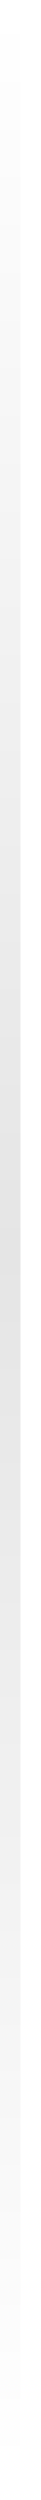
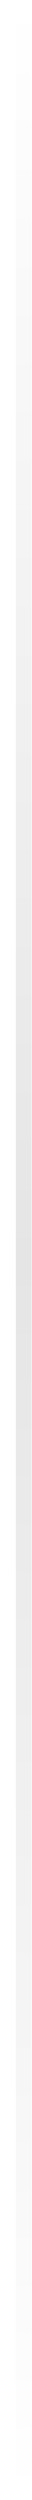
- <svg xmlns="http://www.w3.org/2000/svg" width="1" height="61" viewBox="0 0 1 61" fill="none">
-   <rect x="0.5" y="0.25" width="60" height="0.5" rx="0.25" transform="rotate(90 0.5 0.25)" fill="url(#paint0_linear)" />
+ <svg xmlns="http://www.w3.org/2000/svg" width="1" height="79" viewBox="0 0 1 79" fill="none">
+   <rect x="1" width="79" height="0.5" rx="0.25" transform="rotate(90 1 0)" fill="url(#paint0_linear)" />
  <defs>
-     <linearGradient id="paint0_linear" x1="60.5" y1="0.25" x2="0.5" y2="0.25" gradientUnits="userSpaceOnUse">
+     <linearGradient id="paint0_linear" x1="80" y1="0" x2="1" y2="0" gradientUnits="userSpaceOnUse">
      <stop stop-color="white" />
      <stop offset="0.495" stop-color="#E5E5E5" />
      <stop offset="1" stop-color="white" />
    </linearGradient>
  </defs>
</svg>
